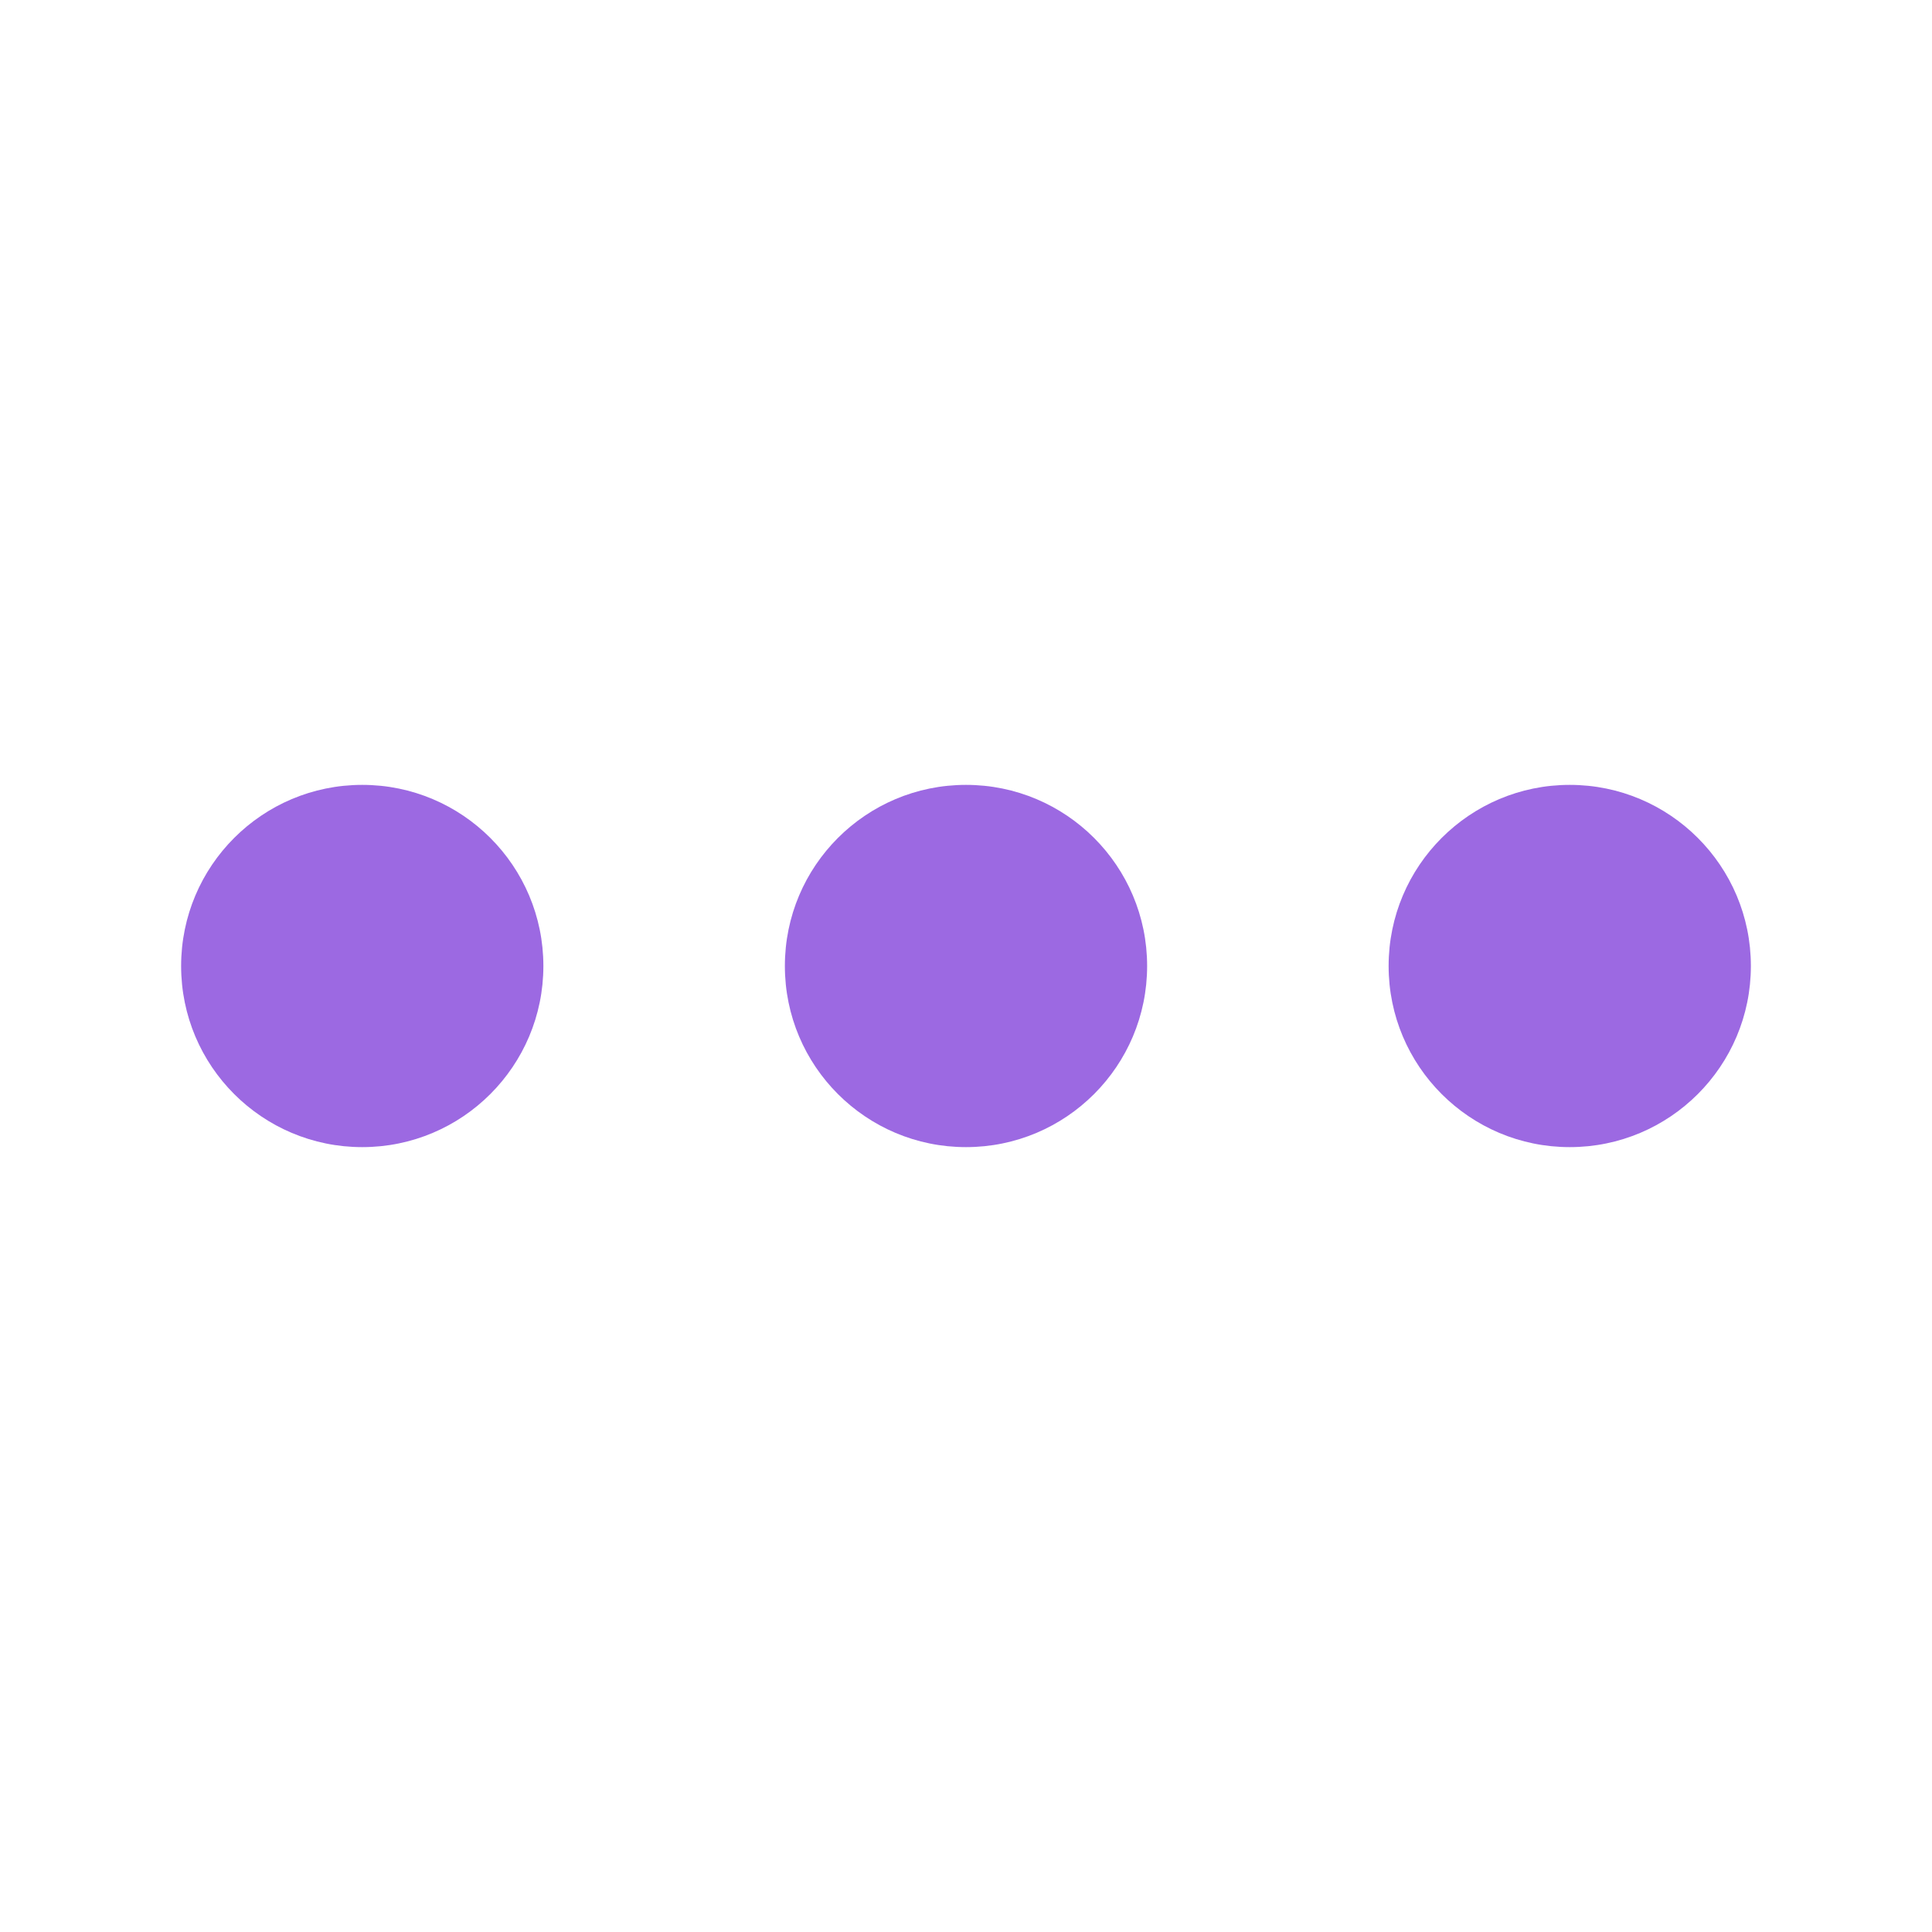
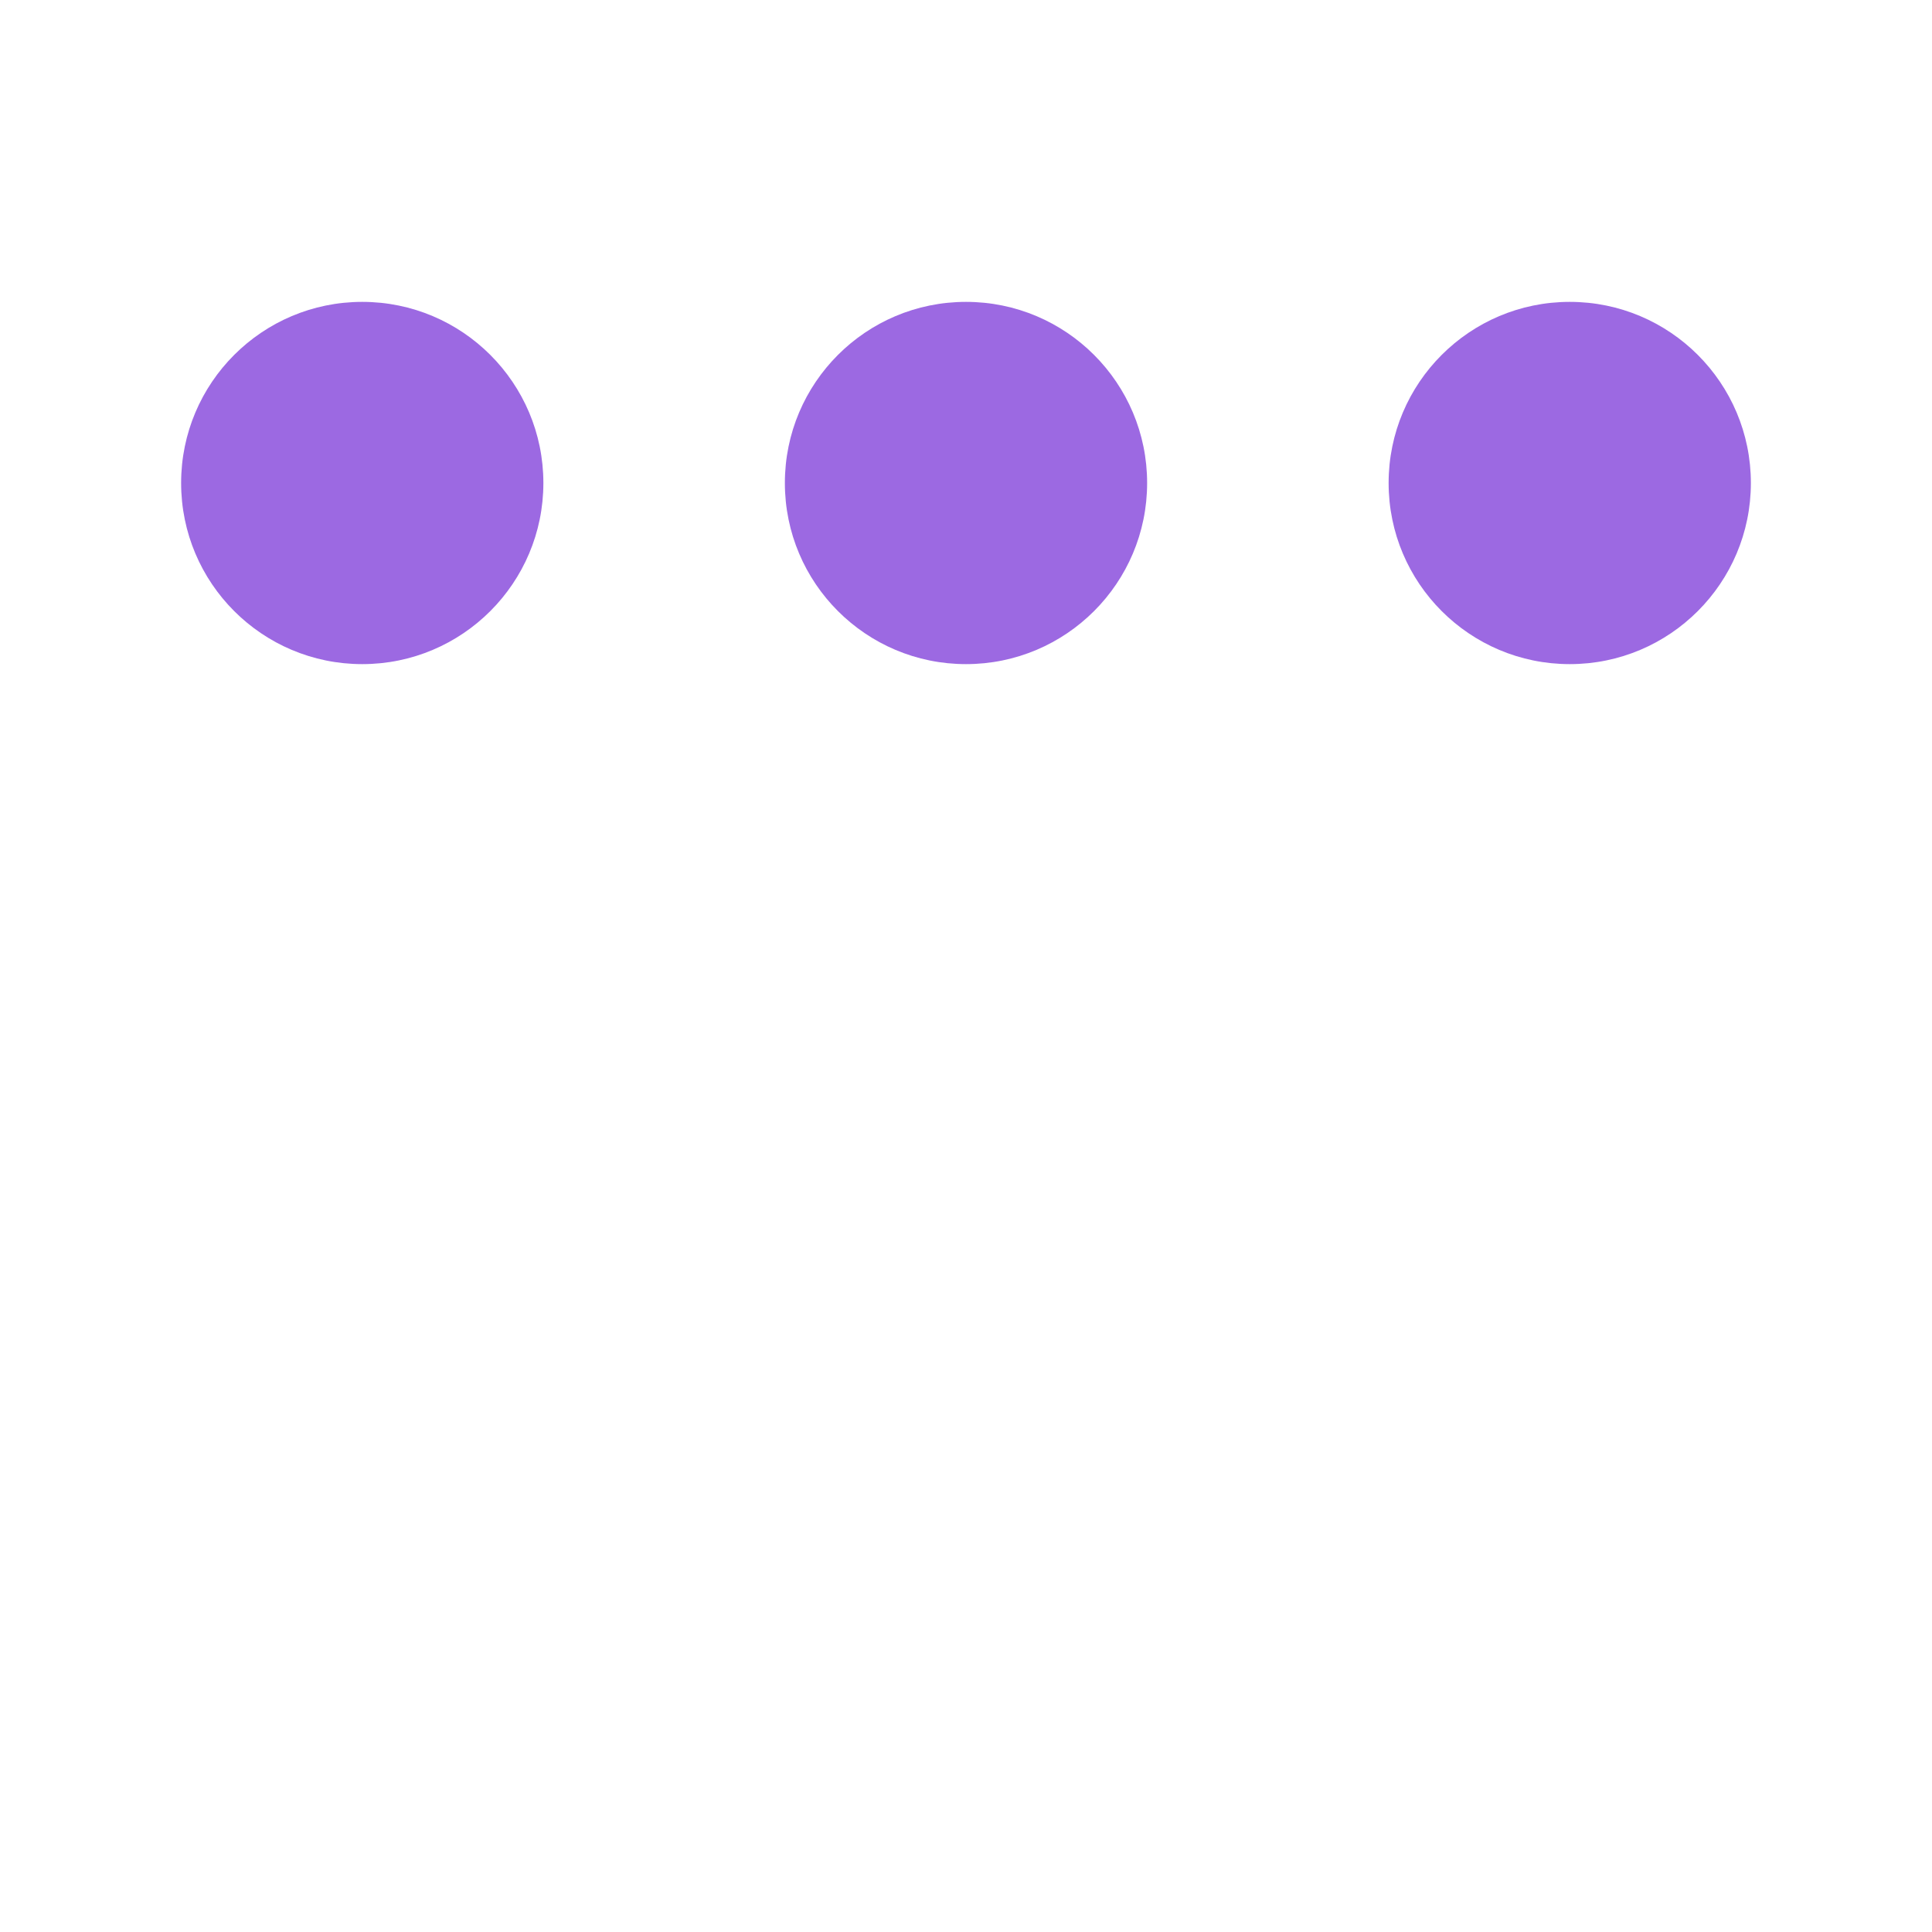
- <svg xmlns="http://www.w3.org/2000/svg" width="3.3em" height="3.3em" viewBox="0 0 16 16" class="bi bi-three-dots" fill="#9c69e2">
+ <svg xmlns="http://www.w3.org/2000/svg" width="3.7em" height="3.7em" viewBox="0 4 16 16" class="bi bi-three-dots" fill="#9c69e2">
  <path fill-rule="evenodd" d="M3 9.5a1.5 1.5 0 1 1 0-3 1.5 1.5 0 0 1 0 3zm5 0a1.5 1.5 0 1 1 0-3 1.5 1.5 0 0 1 0 3zm5 0a1.5 1.5 0 1 1 0-3 1.5 1.5 0 0 1 0 3z" />
</svg>
